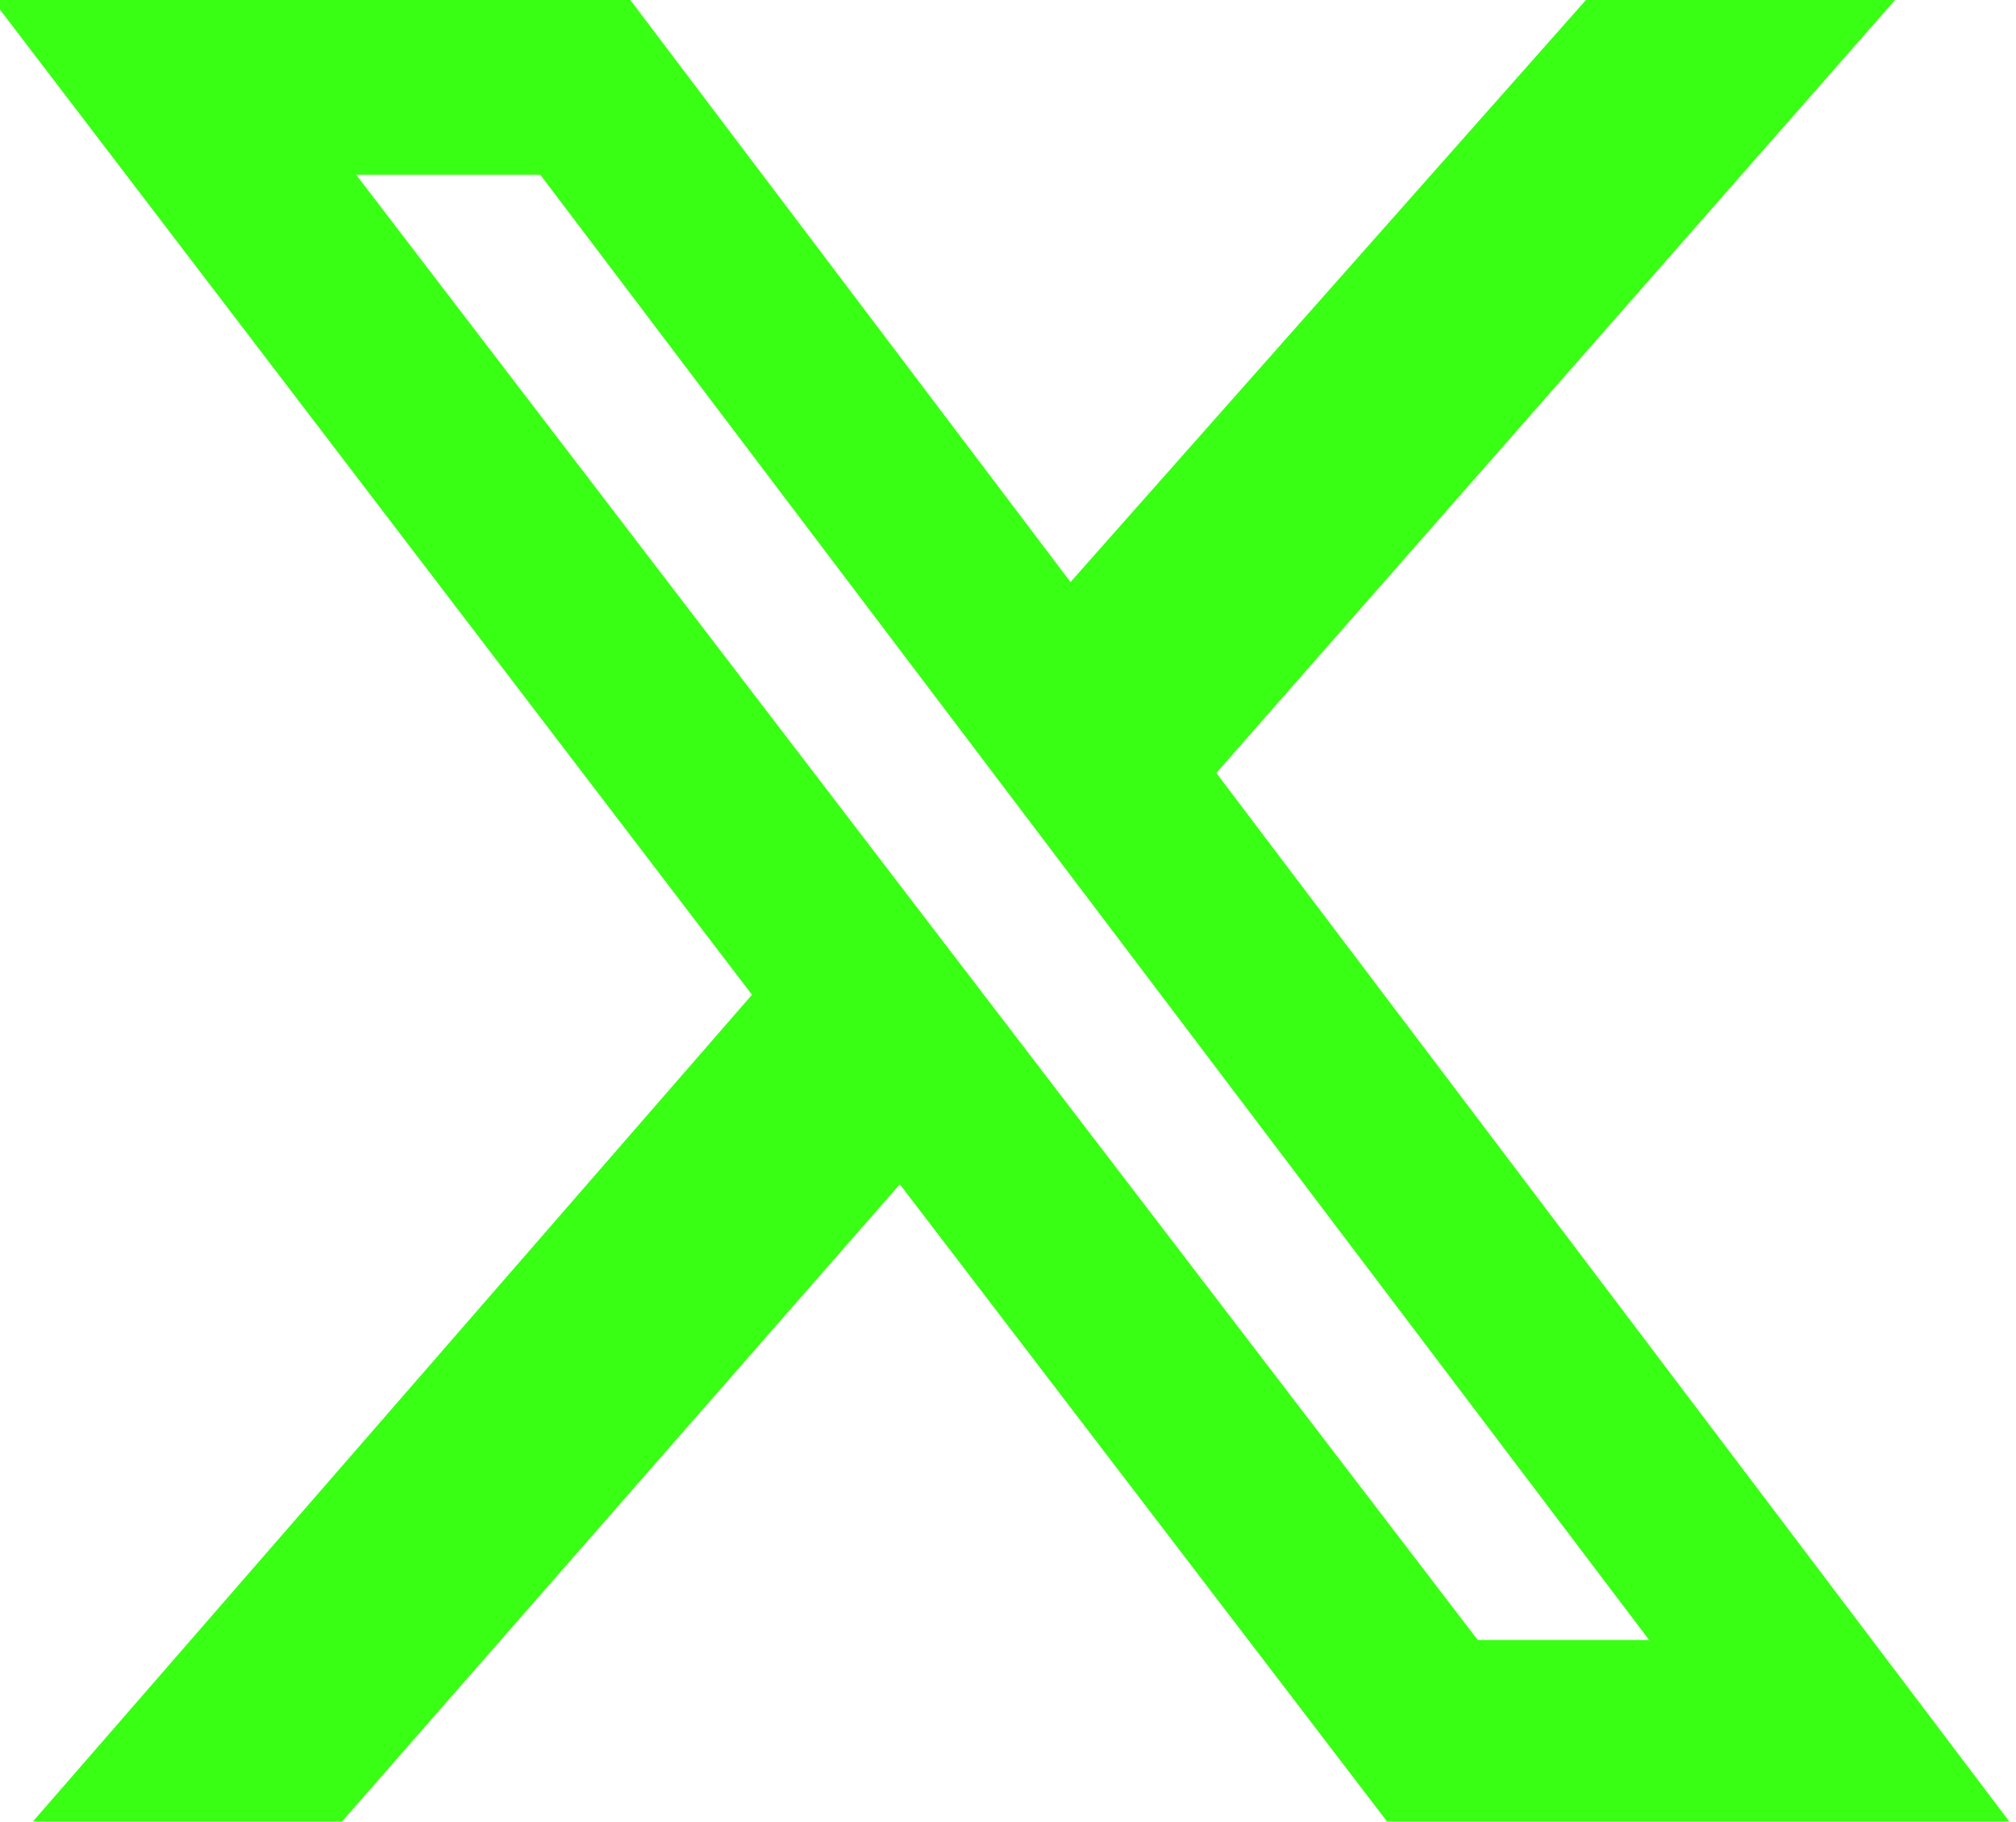
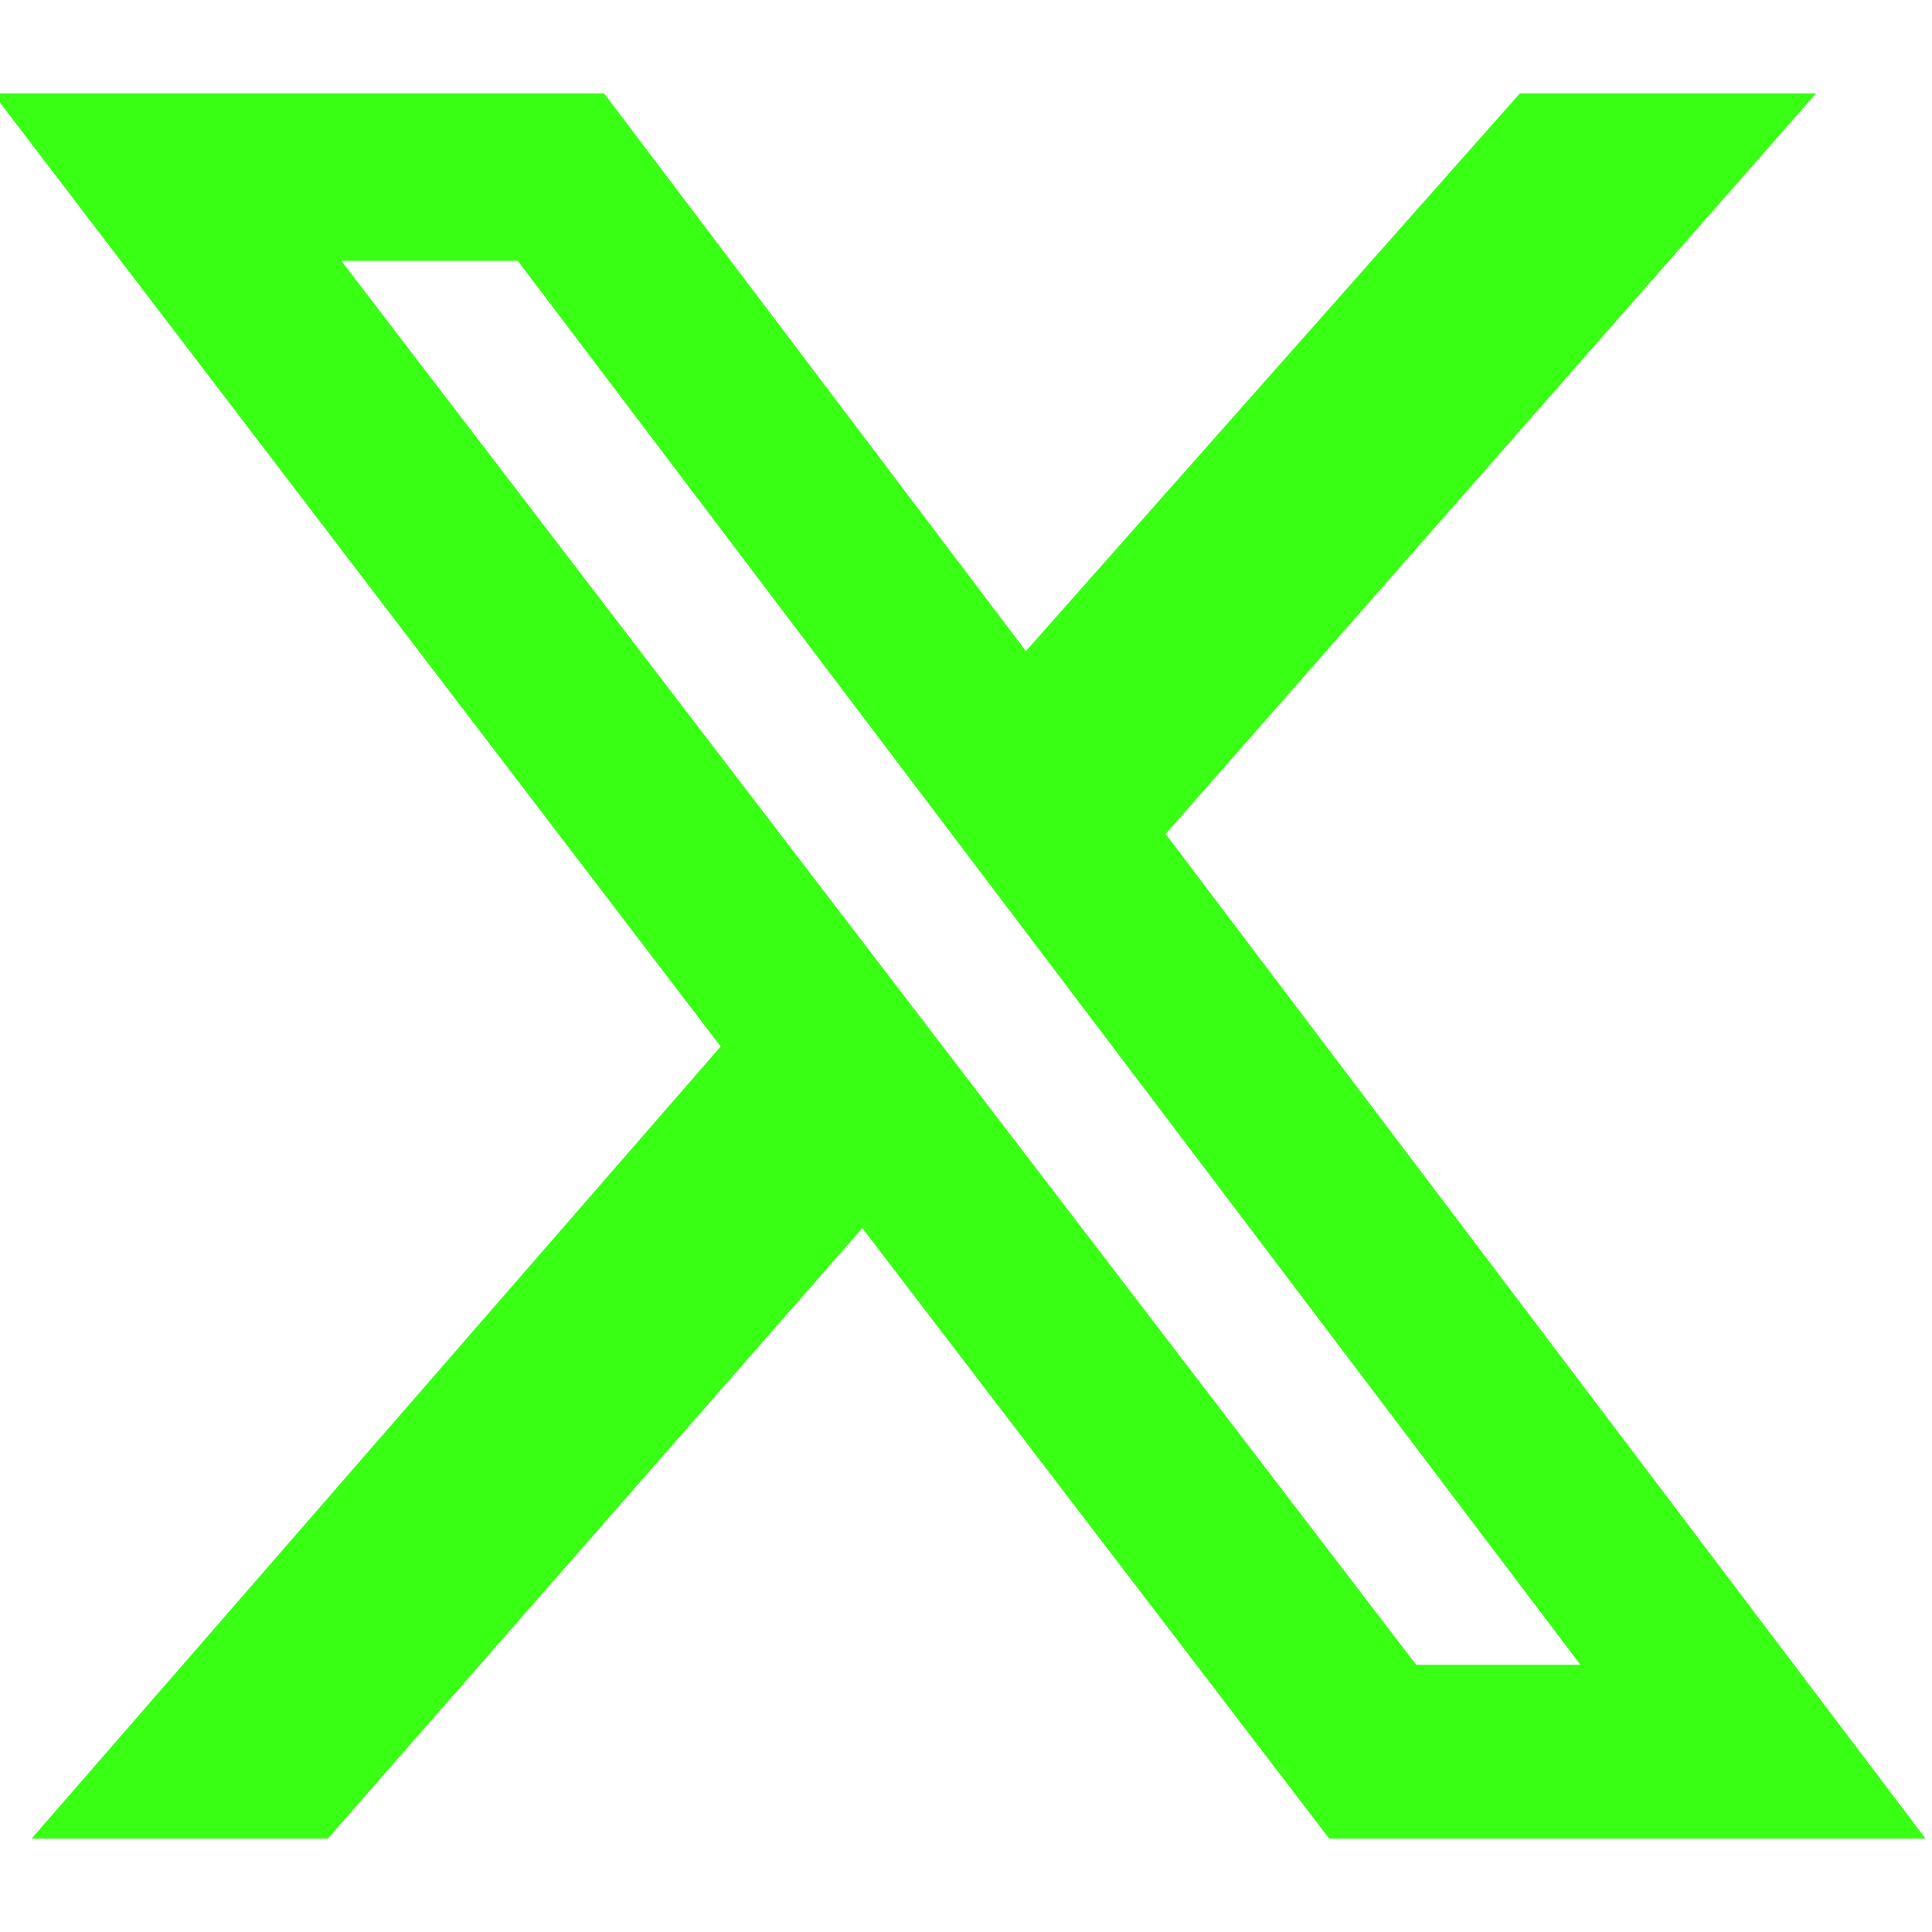
- <svg xmlns="http://www.w3.org/2000/svg" width="300" height="271">
+ <svg xmlns="http://www.w3.org/2000/svg" viewBox="0 0 300 271" width="24" height="24">
  <path fill="#39ff14" d="m236 0h46l-101 115 118 156h-92.6l-72.5-94.8-83 94.8h-46l107-123-113-148h94.9l65.5 86.6zm-16.1 244h25.5l-165-218h-27.4z" />
</svg>
